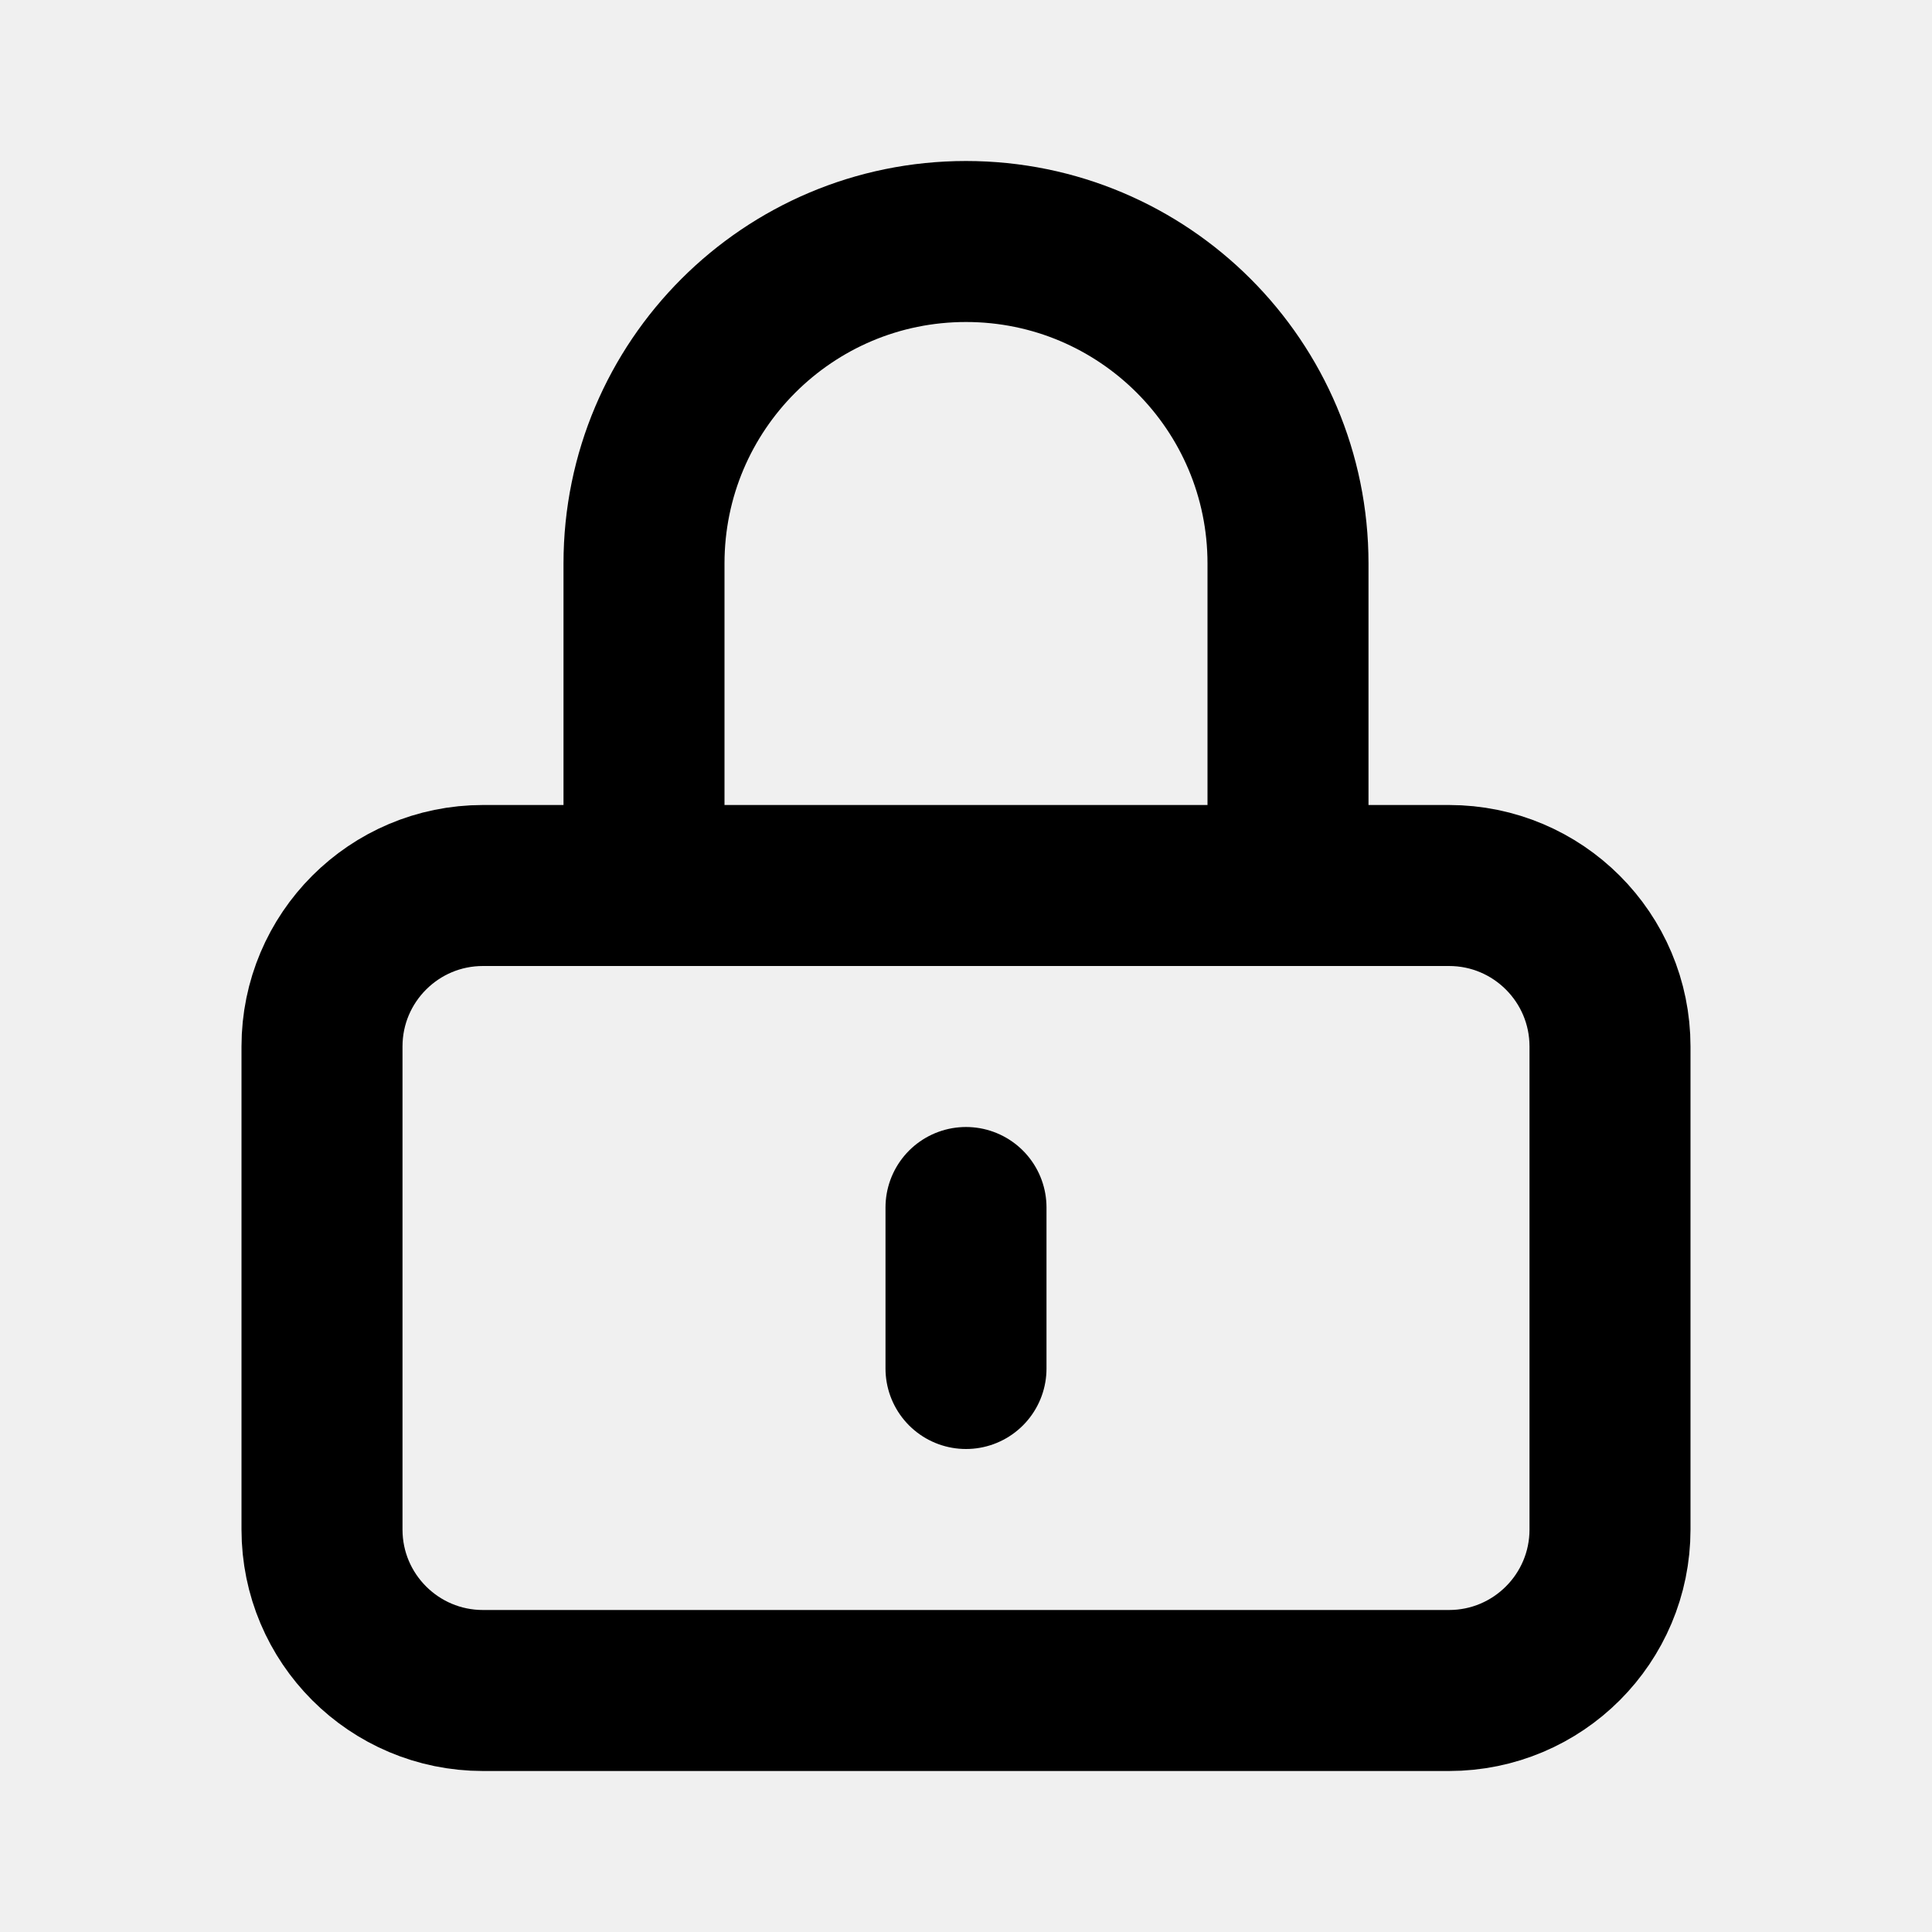
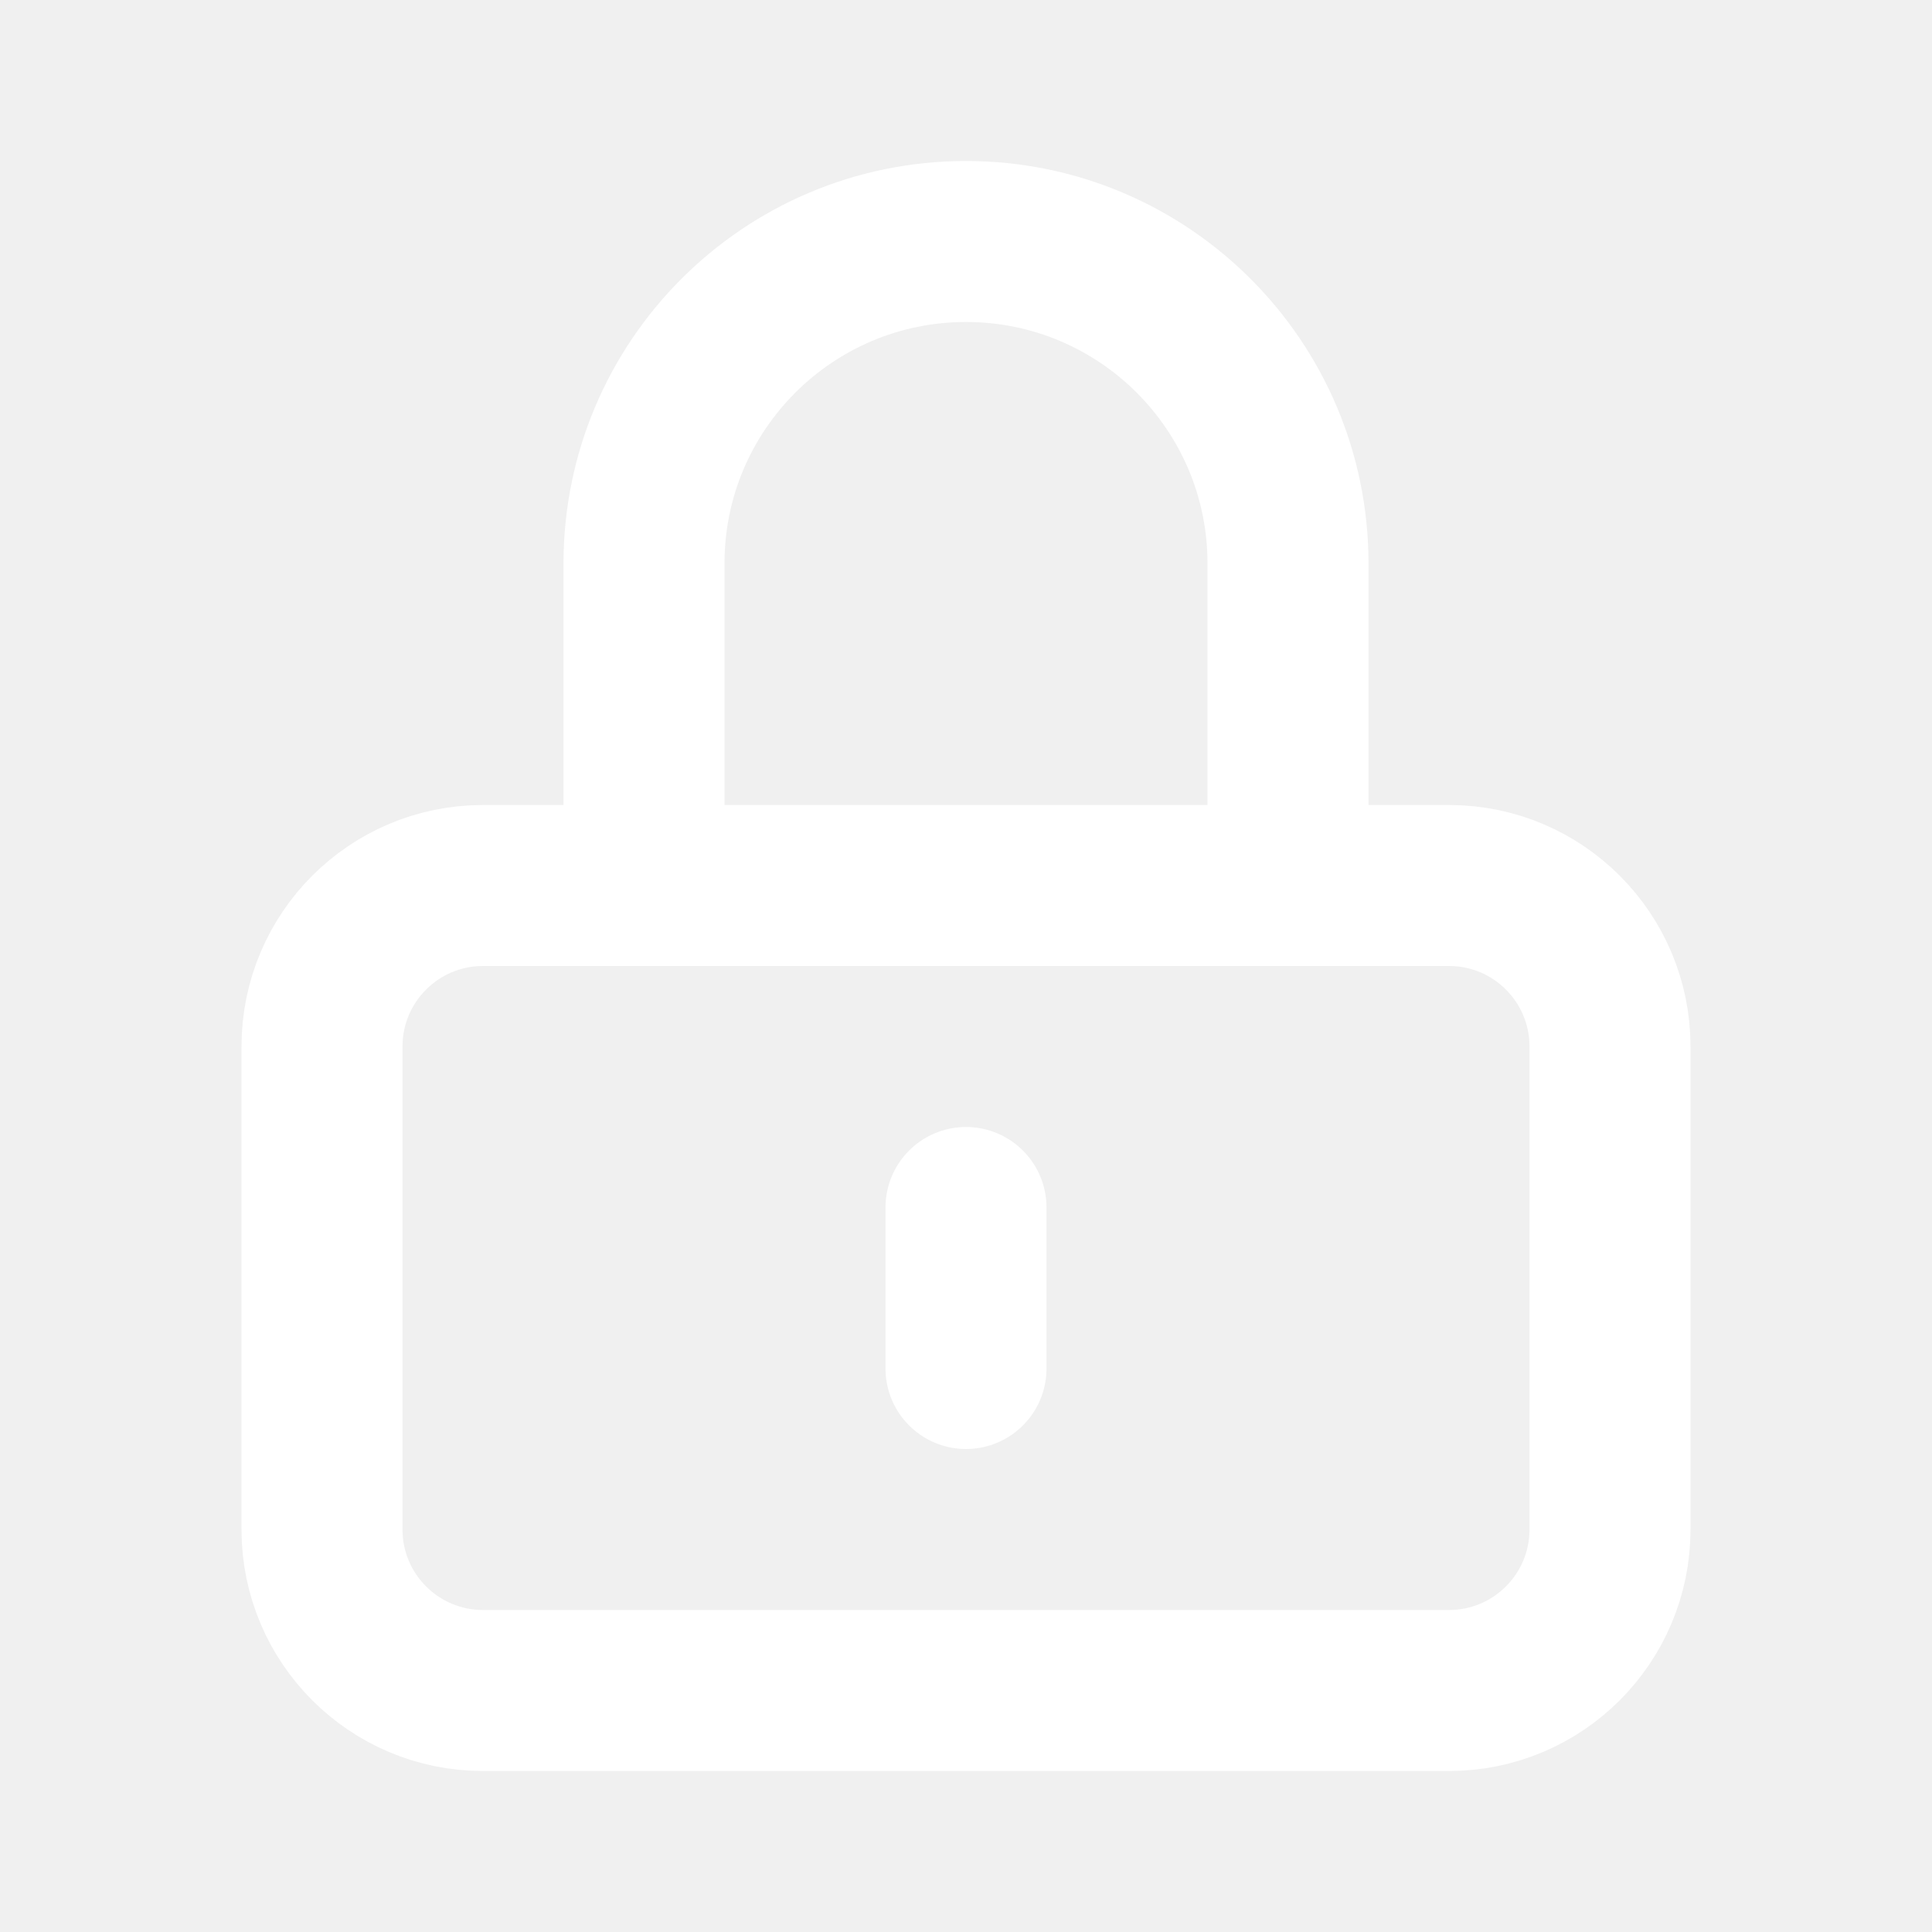
- <svg xmlns="http://www.w3.org/2000/svg" class="h-6 w-6" fill="none" viewBox="0 0 24 24" stroke="currentColor">
+ <svg xmlns="http://www.w3.org/2000/svg" class="h-6 w-6" fill="none" viewBox="0 0 24 24" stroke="white">
  <path stroke-linecap="round" stroke-linejoin="round" stroke-width="2" d="M12 15v2m-6 4h12a2 2 0 002-2v-6a2 2 0 00-2-2H6a2 2 0 00-2 2v6a2 2 0 002 2zm10-10V7a4 4 0 00-8 0v4h8z" />
</svg>
